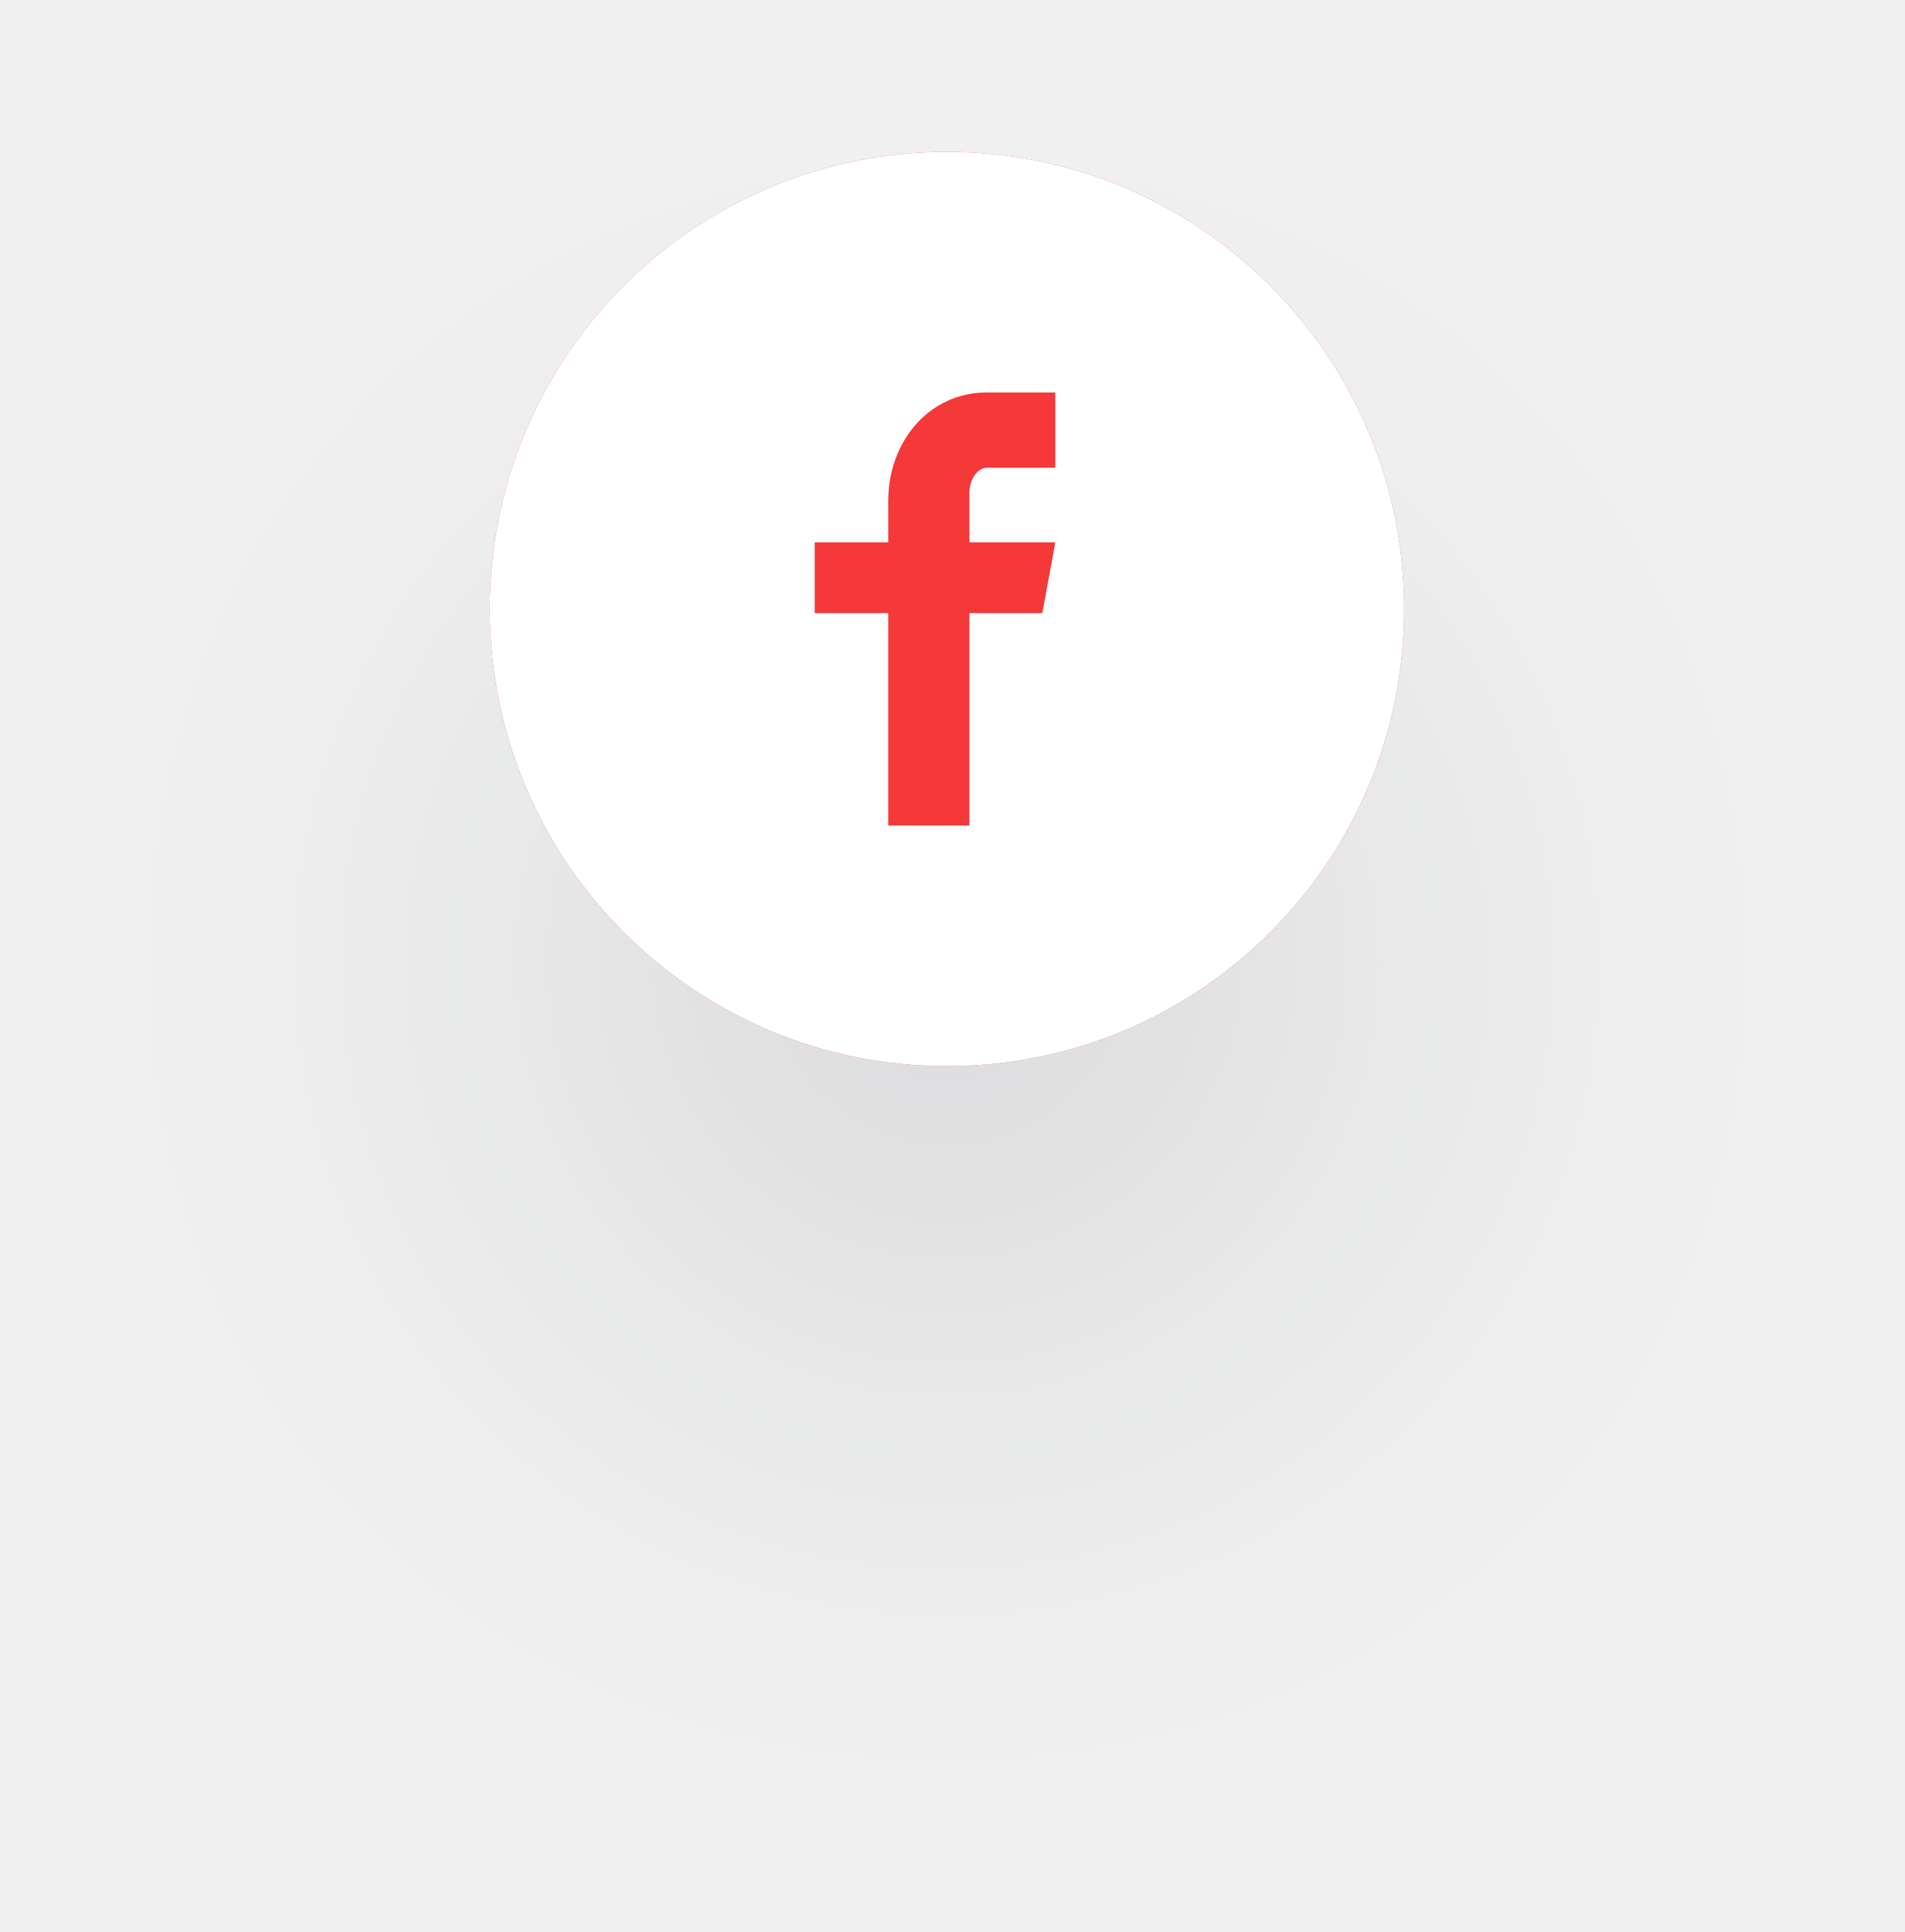
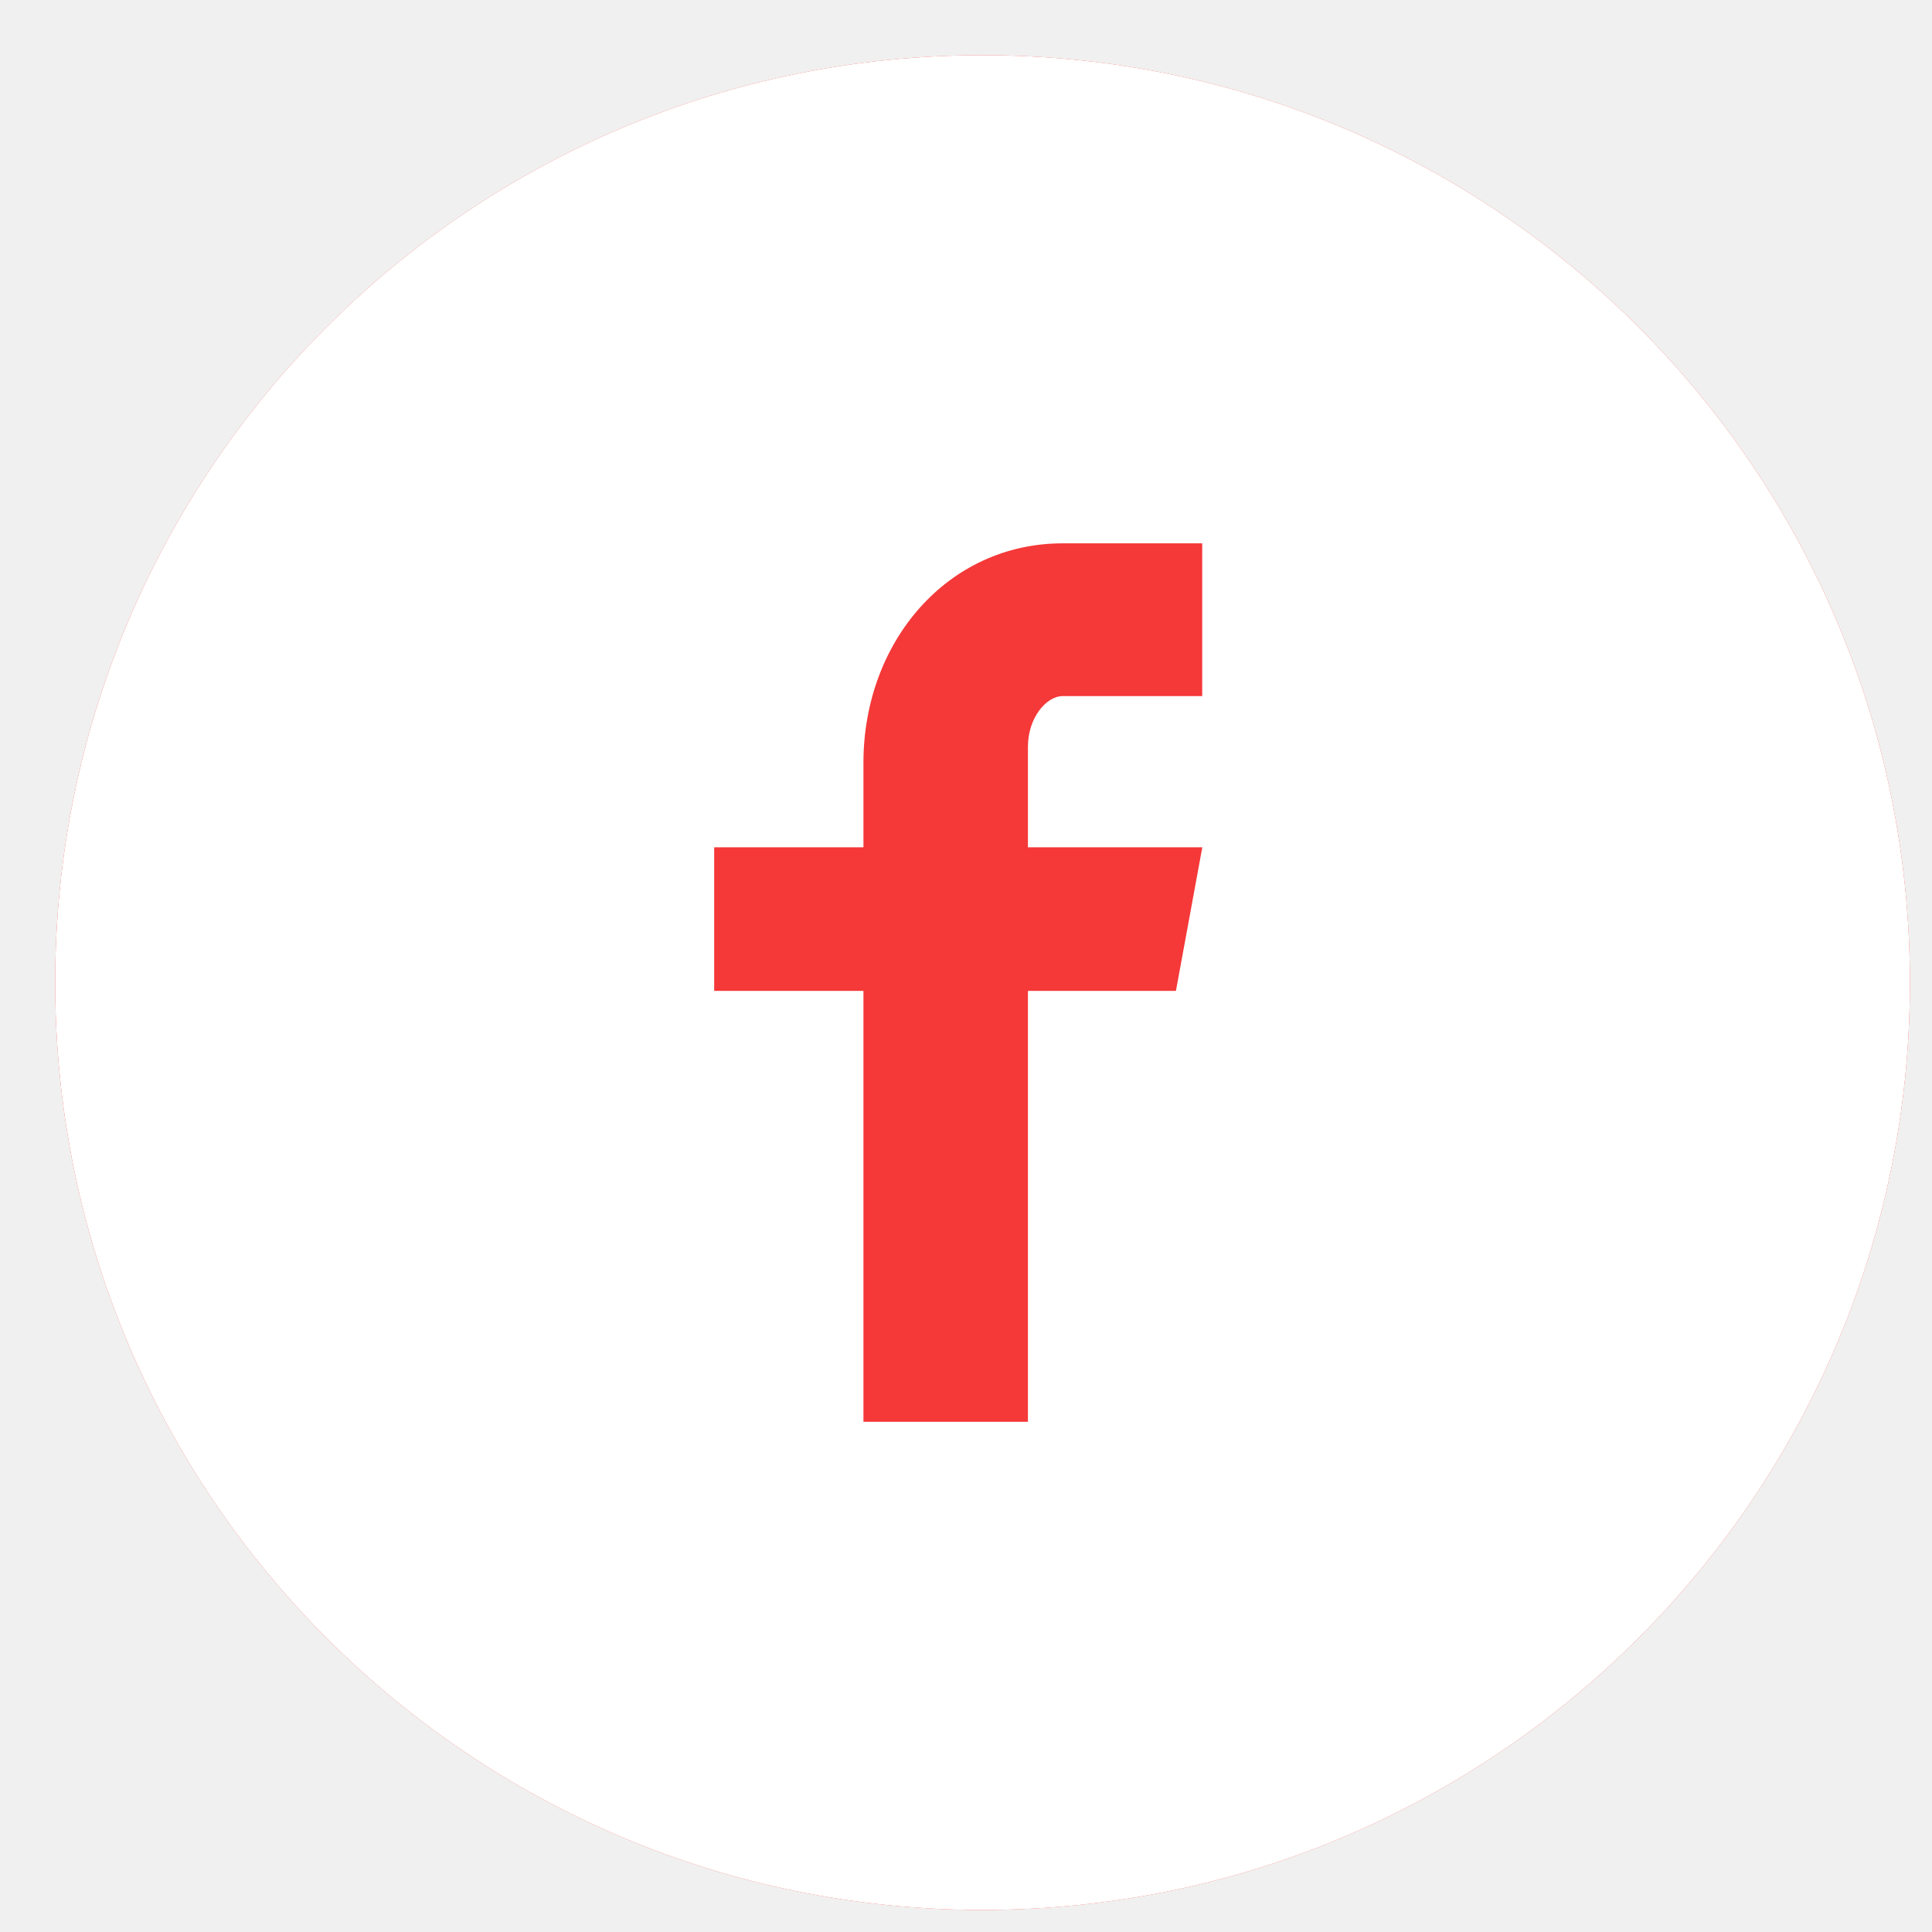
- <svg xmlns="http://www.w3.org/2000/svg" width="70" height="71" viewBox="0 0 70 71" fill="none">
-   <g filter="url(#filter0_d_1_2469)">
-     <circle cx="34.8" cy="22.381" r="16.8" fill="#F53838" />
-   </g>
-   <path d="M34.8 5.581C25.521 5.581 18 13.102 18 22.381C18 31.659 25.521 39.181 34.8 39.181C44.078 39.181 51.6 31.659 51.6 22.381C51.6 13.102 44.078 5.581 34.8 5.581ZM38.779 17.19H36.254C35.955 17.19 35.623 17.584 35.623 18.107V19.931H38.781L38.303 22.531H35.623V30.338H32.642V22.531H29.939V19.931H32.642V18.401C32.642 16.207 34.165 14.423 36.254 14.423H38.779V17.19Z" fill="white" />
-   <defs>
-     <filter id="filter0_d_1_2469" x="0" y="0.581" width="69.6" height="69.6" filterUnits="userSpaceOnUse" color-interpolation-filters="sRGB">
-       <feFlood flood-opacity="0" result="BackgroundImageFix" />
-       <feColorMatrix in="SourceAlpha" type="matrix" values="0 0 0 0 0 0 0 0 0 0 0 0 0 0 0 0 0 0 127 0" result="hardAlpha" />
-       <feOffset dy="13" />
-       <feGaussianBlur stdDeviation="9" />
-       <feColorMatrix type="matrix" values="0 0 0 0 0.066 0 0 0 0 0.073 0 0 0 0 0.138 0 0 0 0.08 0" />
-       <feBlend mode="normal" in2="BackgroundImageFix" result="effect1_dropShadow_1_2469" />
-       <feBlend mode="normal" in="SourceGraphic" in2="effect1_dropShadow_1_2469" result="shape" />
-     </filter>
-   </defs>
+ <svg xmlns="http://www.w3.org/2000/svg" width="35" height="35" viewBox="0 0 35 35" fill="none">
+   <path d="M17.8 34.6C27.078 34.6 34.6 27.078 34.6 17.8C34.6 8.522 27.078 1 17.8 1C8.522 1 1 8.522 1 17.8C1 27.078 8.522 34.6 17.8 34.6Z" fill="#F53838" />
+   <path d="M17.8 1C8.521 1 1 8.522 1 17.8C1 27.078 8.521 34.6 17.8 34.6C27.078 34.6 34.6 27.078 34.6 17.8C34.6 8.522 27.078 1 17.8 1ZM21.779 12.61H19.254C18.955 12.61 18.622 13.003 18.622 13.527V15.35H21.781L21.303 17.951H18.622V25.757H15.642V17.951H12.938V15.35H15.642V13.82C15.642 11.626 17.165 9.843 19.254 9.843H21.779V12.61Z" fill="white" />
</svg>
